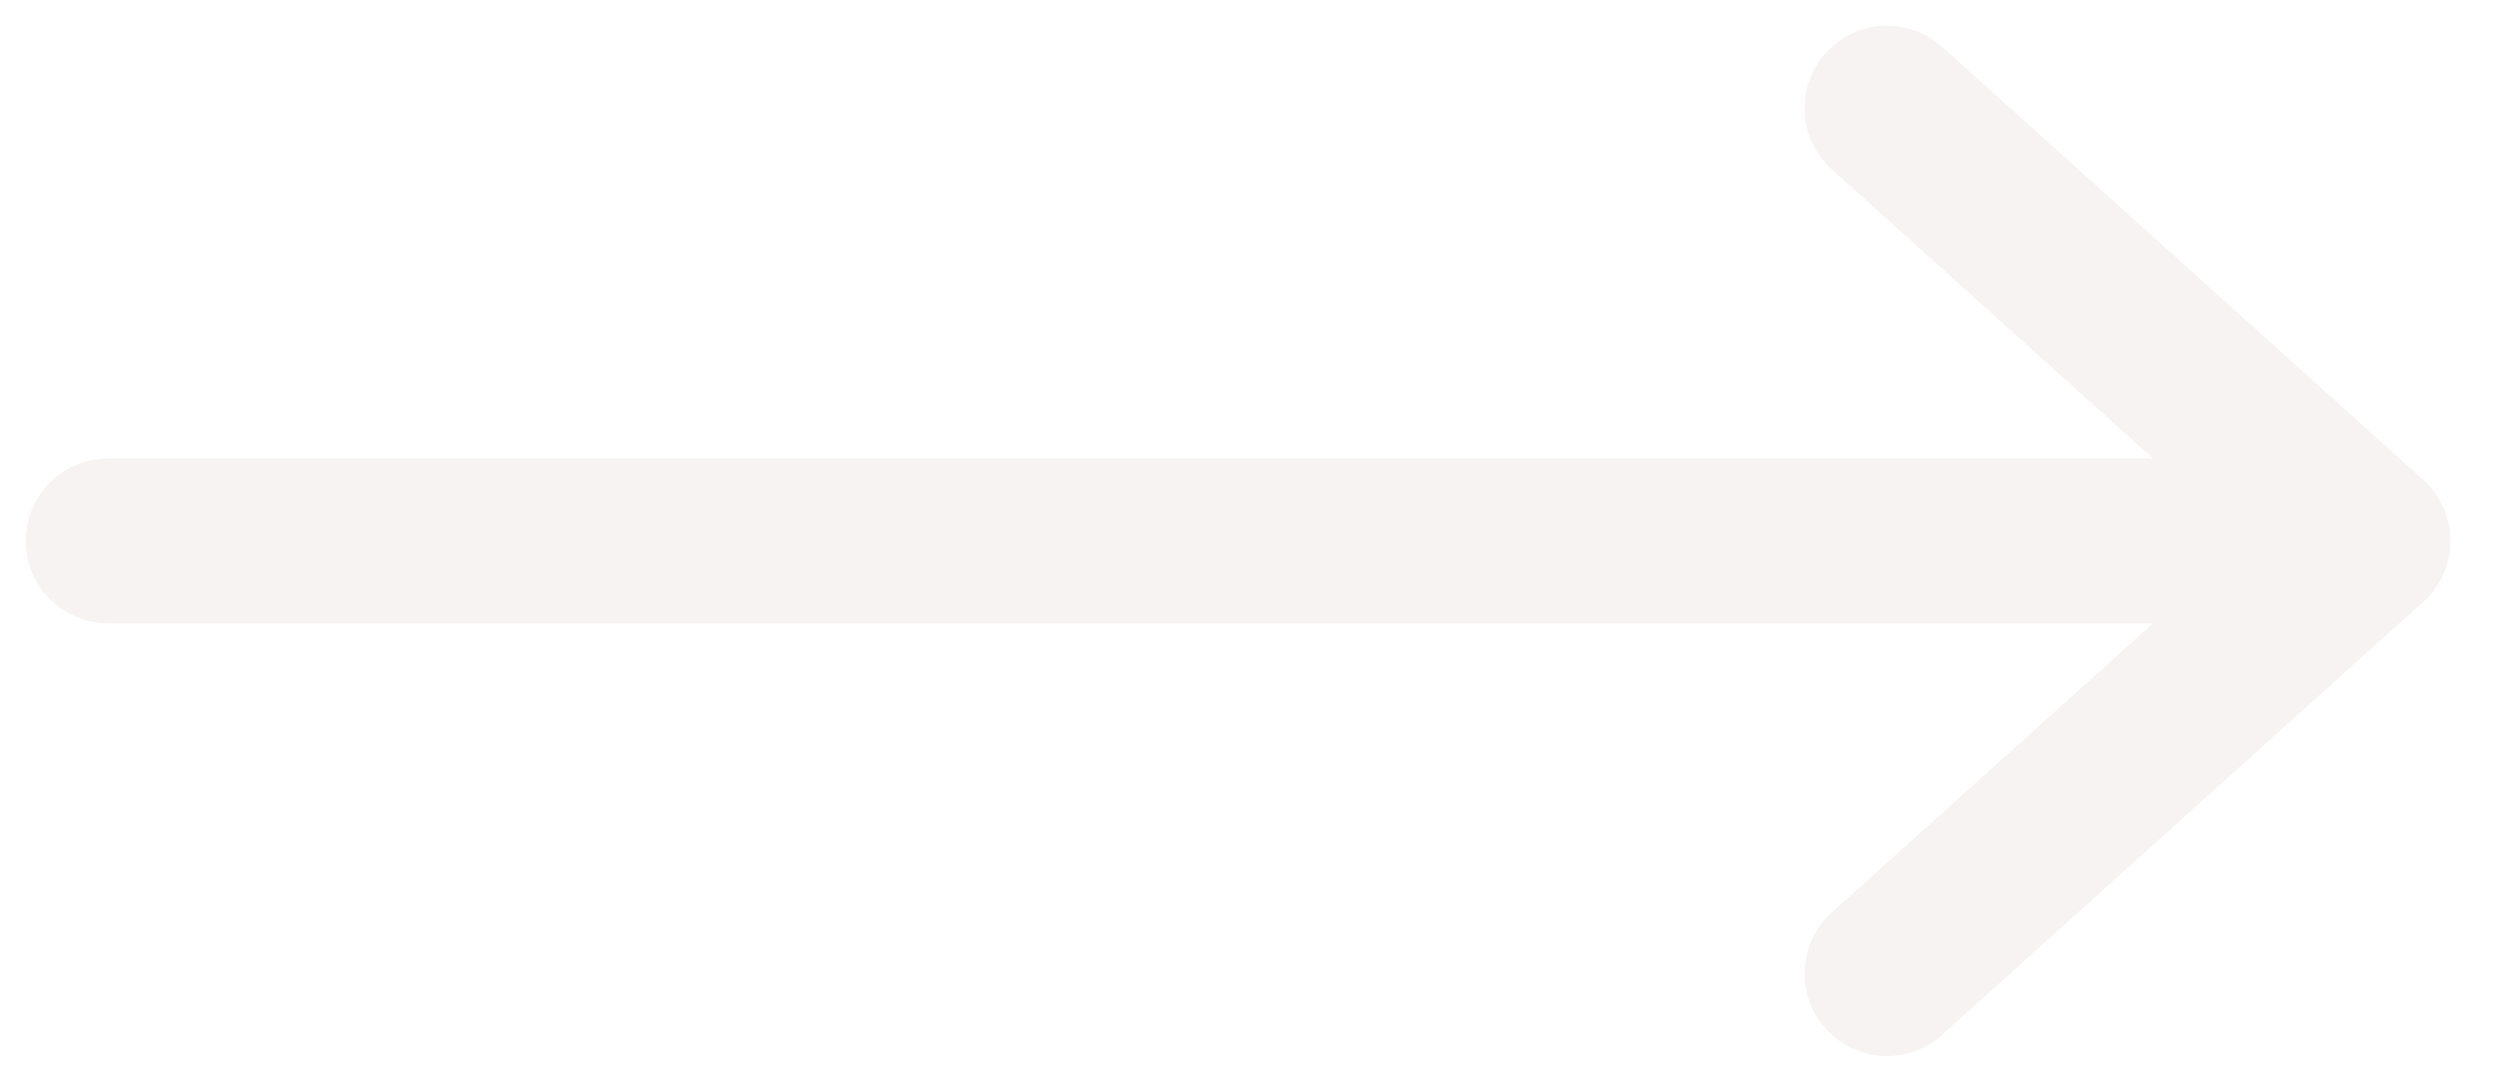
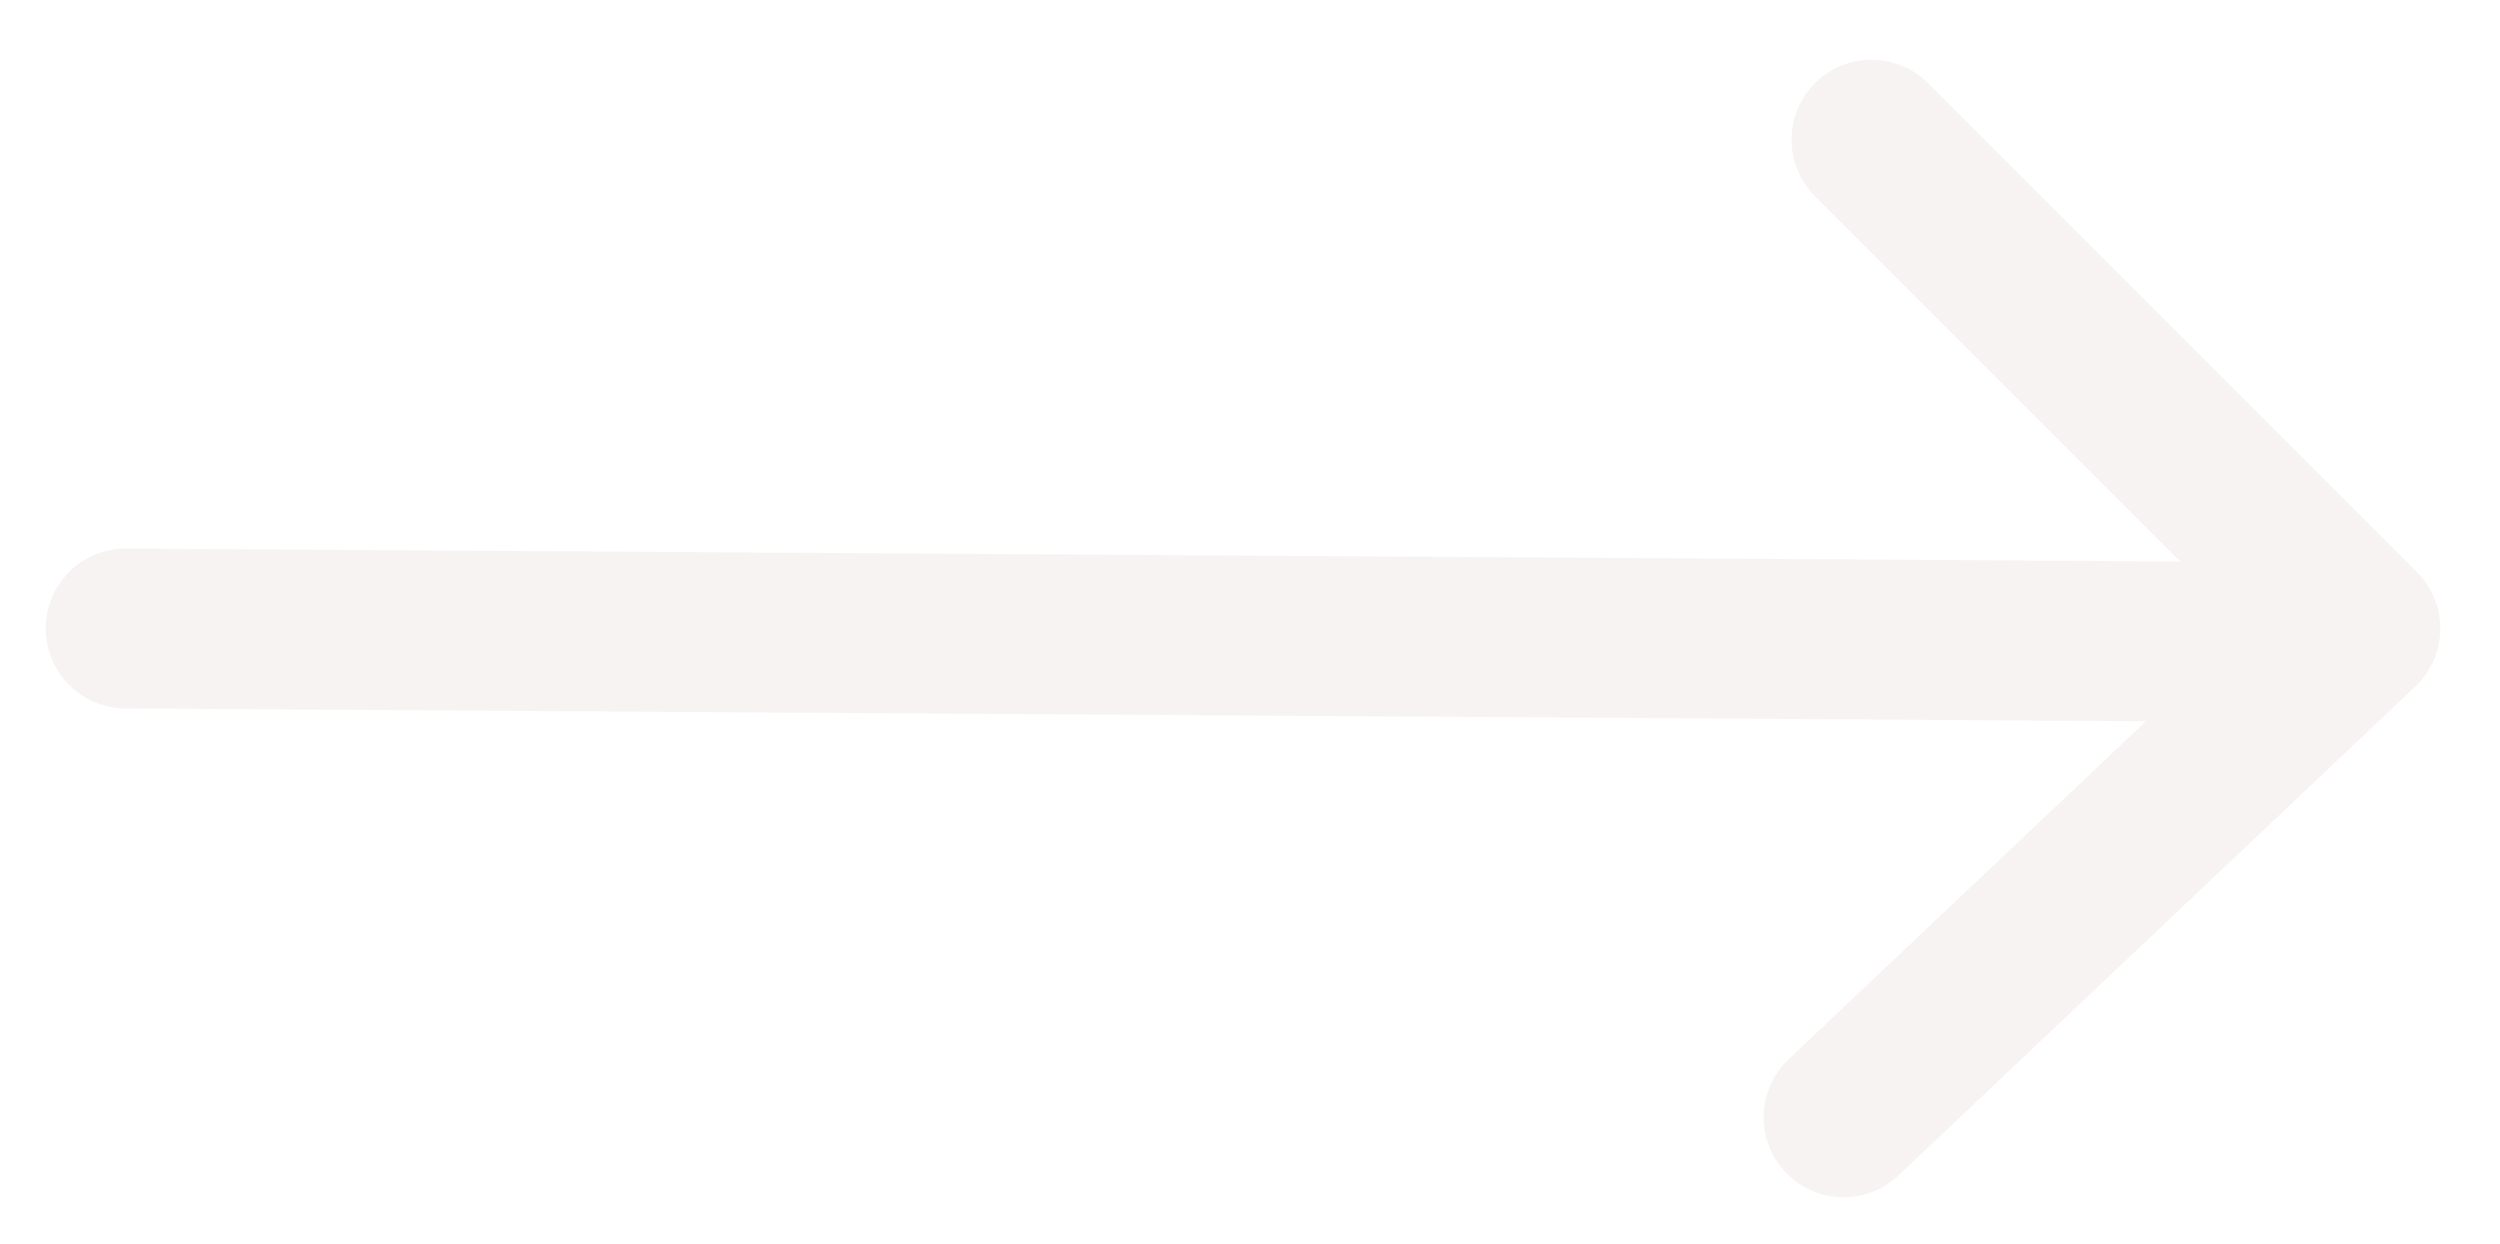
- <svg xmlns="http://www.w3.org/2000/svg" version="1.1" id="Layer_1" x="0px" y="0px" viewBox="0 0 20.8 8.9" style="enable-background:new 0 0 20.8 8.9;" xml:space="preserve">
+ <svg xmlns="http://www.w3.org/2000/svg" version="1.1" id="Layer_1" x="0px" y="0px" viewBox="0 0 17.9 8.9" style="enable-background:new 0 0 17.9 8.9;" xml:space="preserve">
  <style type="text/css">
- 	.st0{fill:none;stroke:#F7F3F2;stroke-width:1.372;stroke-linecap:round;stroke-linejoin:round;stroke-miterlimit:10;}
- 	.st1{fill:none;stroke:#F7F3F2;stroke-width:1.372;stroke-linecap:round;stroke-linejoin:bevel;stroke-miterlimit:10;}
+ 	.st0{fill:none;stroke:#F7F3F2;stroke-width:1.145;stroke-linecap:round;stroke-linejoin:round;stroke-miterlimit:10;}
</style>
  <g>
-     <polyline class="st0" points="15.7,0.9 19.7,4.5 0.9,4.5  " />
-     <line class="st1" x1="19.7" y1="4.5" x2="15.7" y2="8.1" />
+     <polyline class="st0" points="13.2,8 16.9,4.5 13.4,1  " />
+     <line class="st0" x1="16.7" y1="4.6" x2="0.9" y2="4.5" />
  </g>
</svg>
